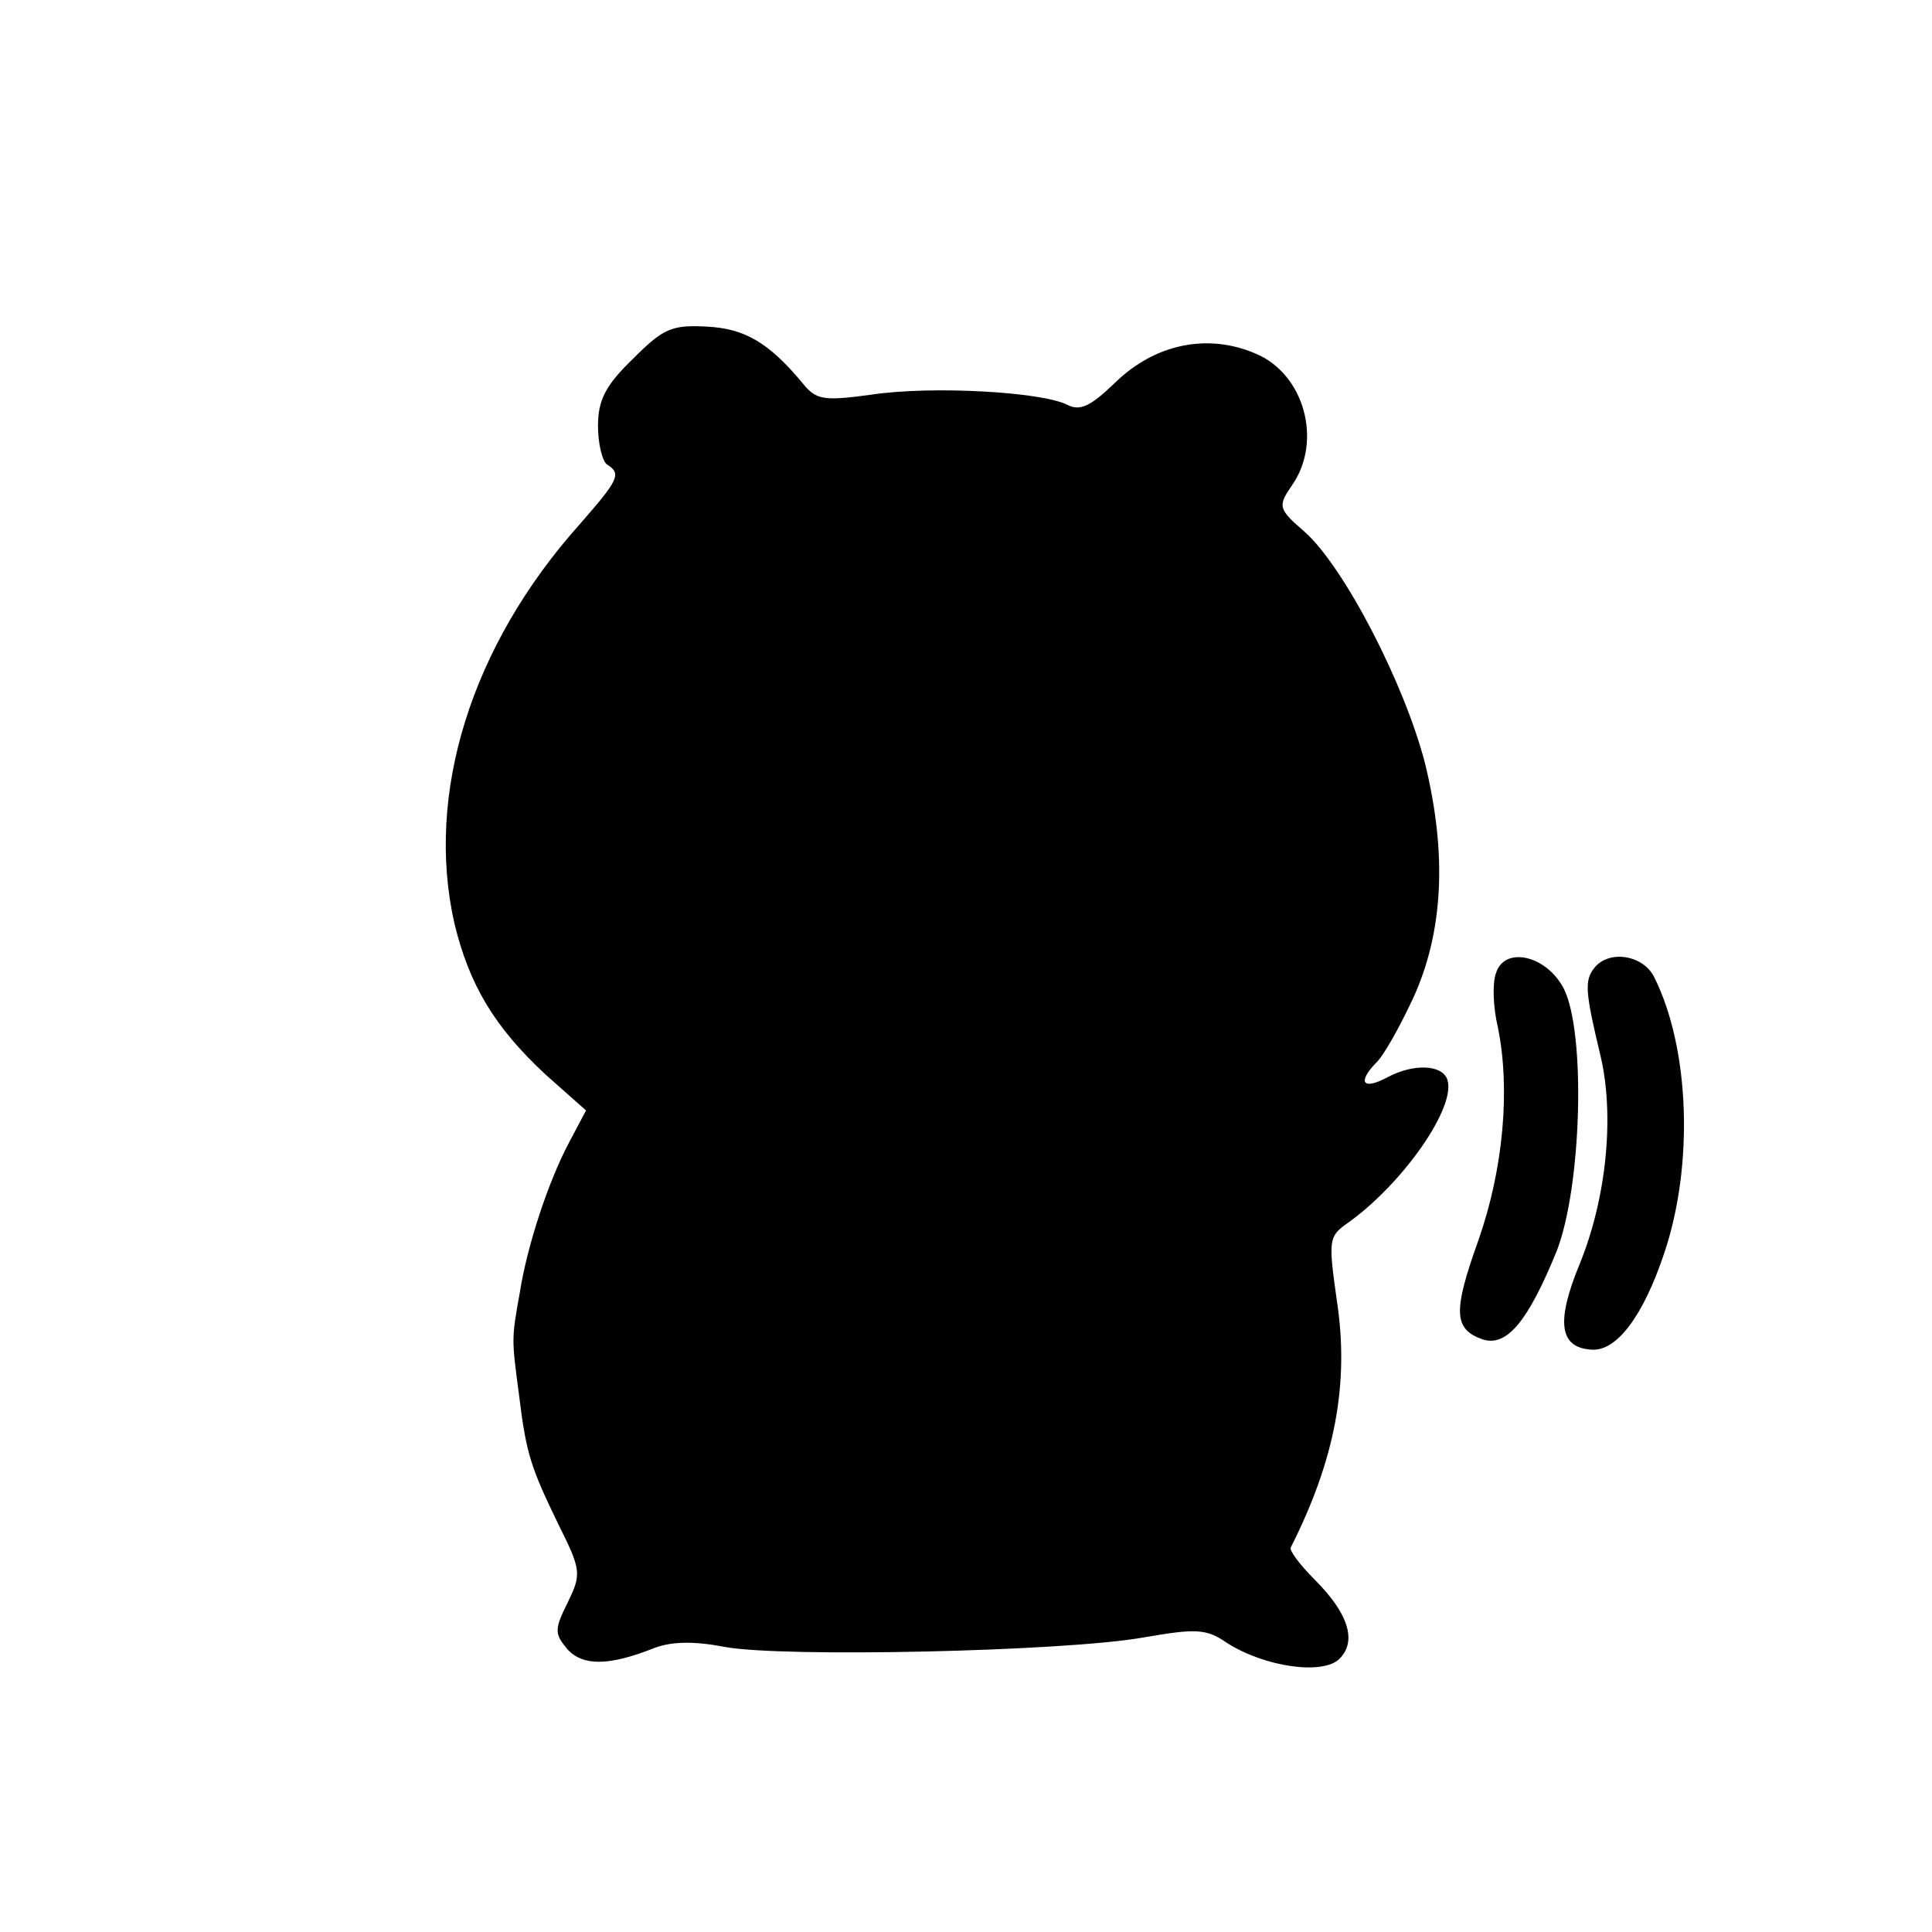
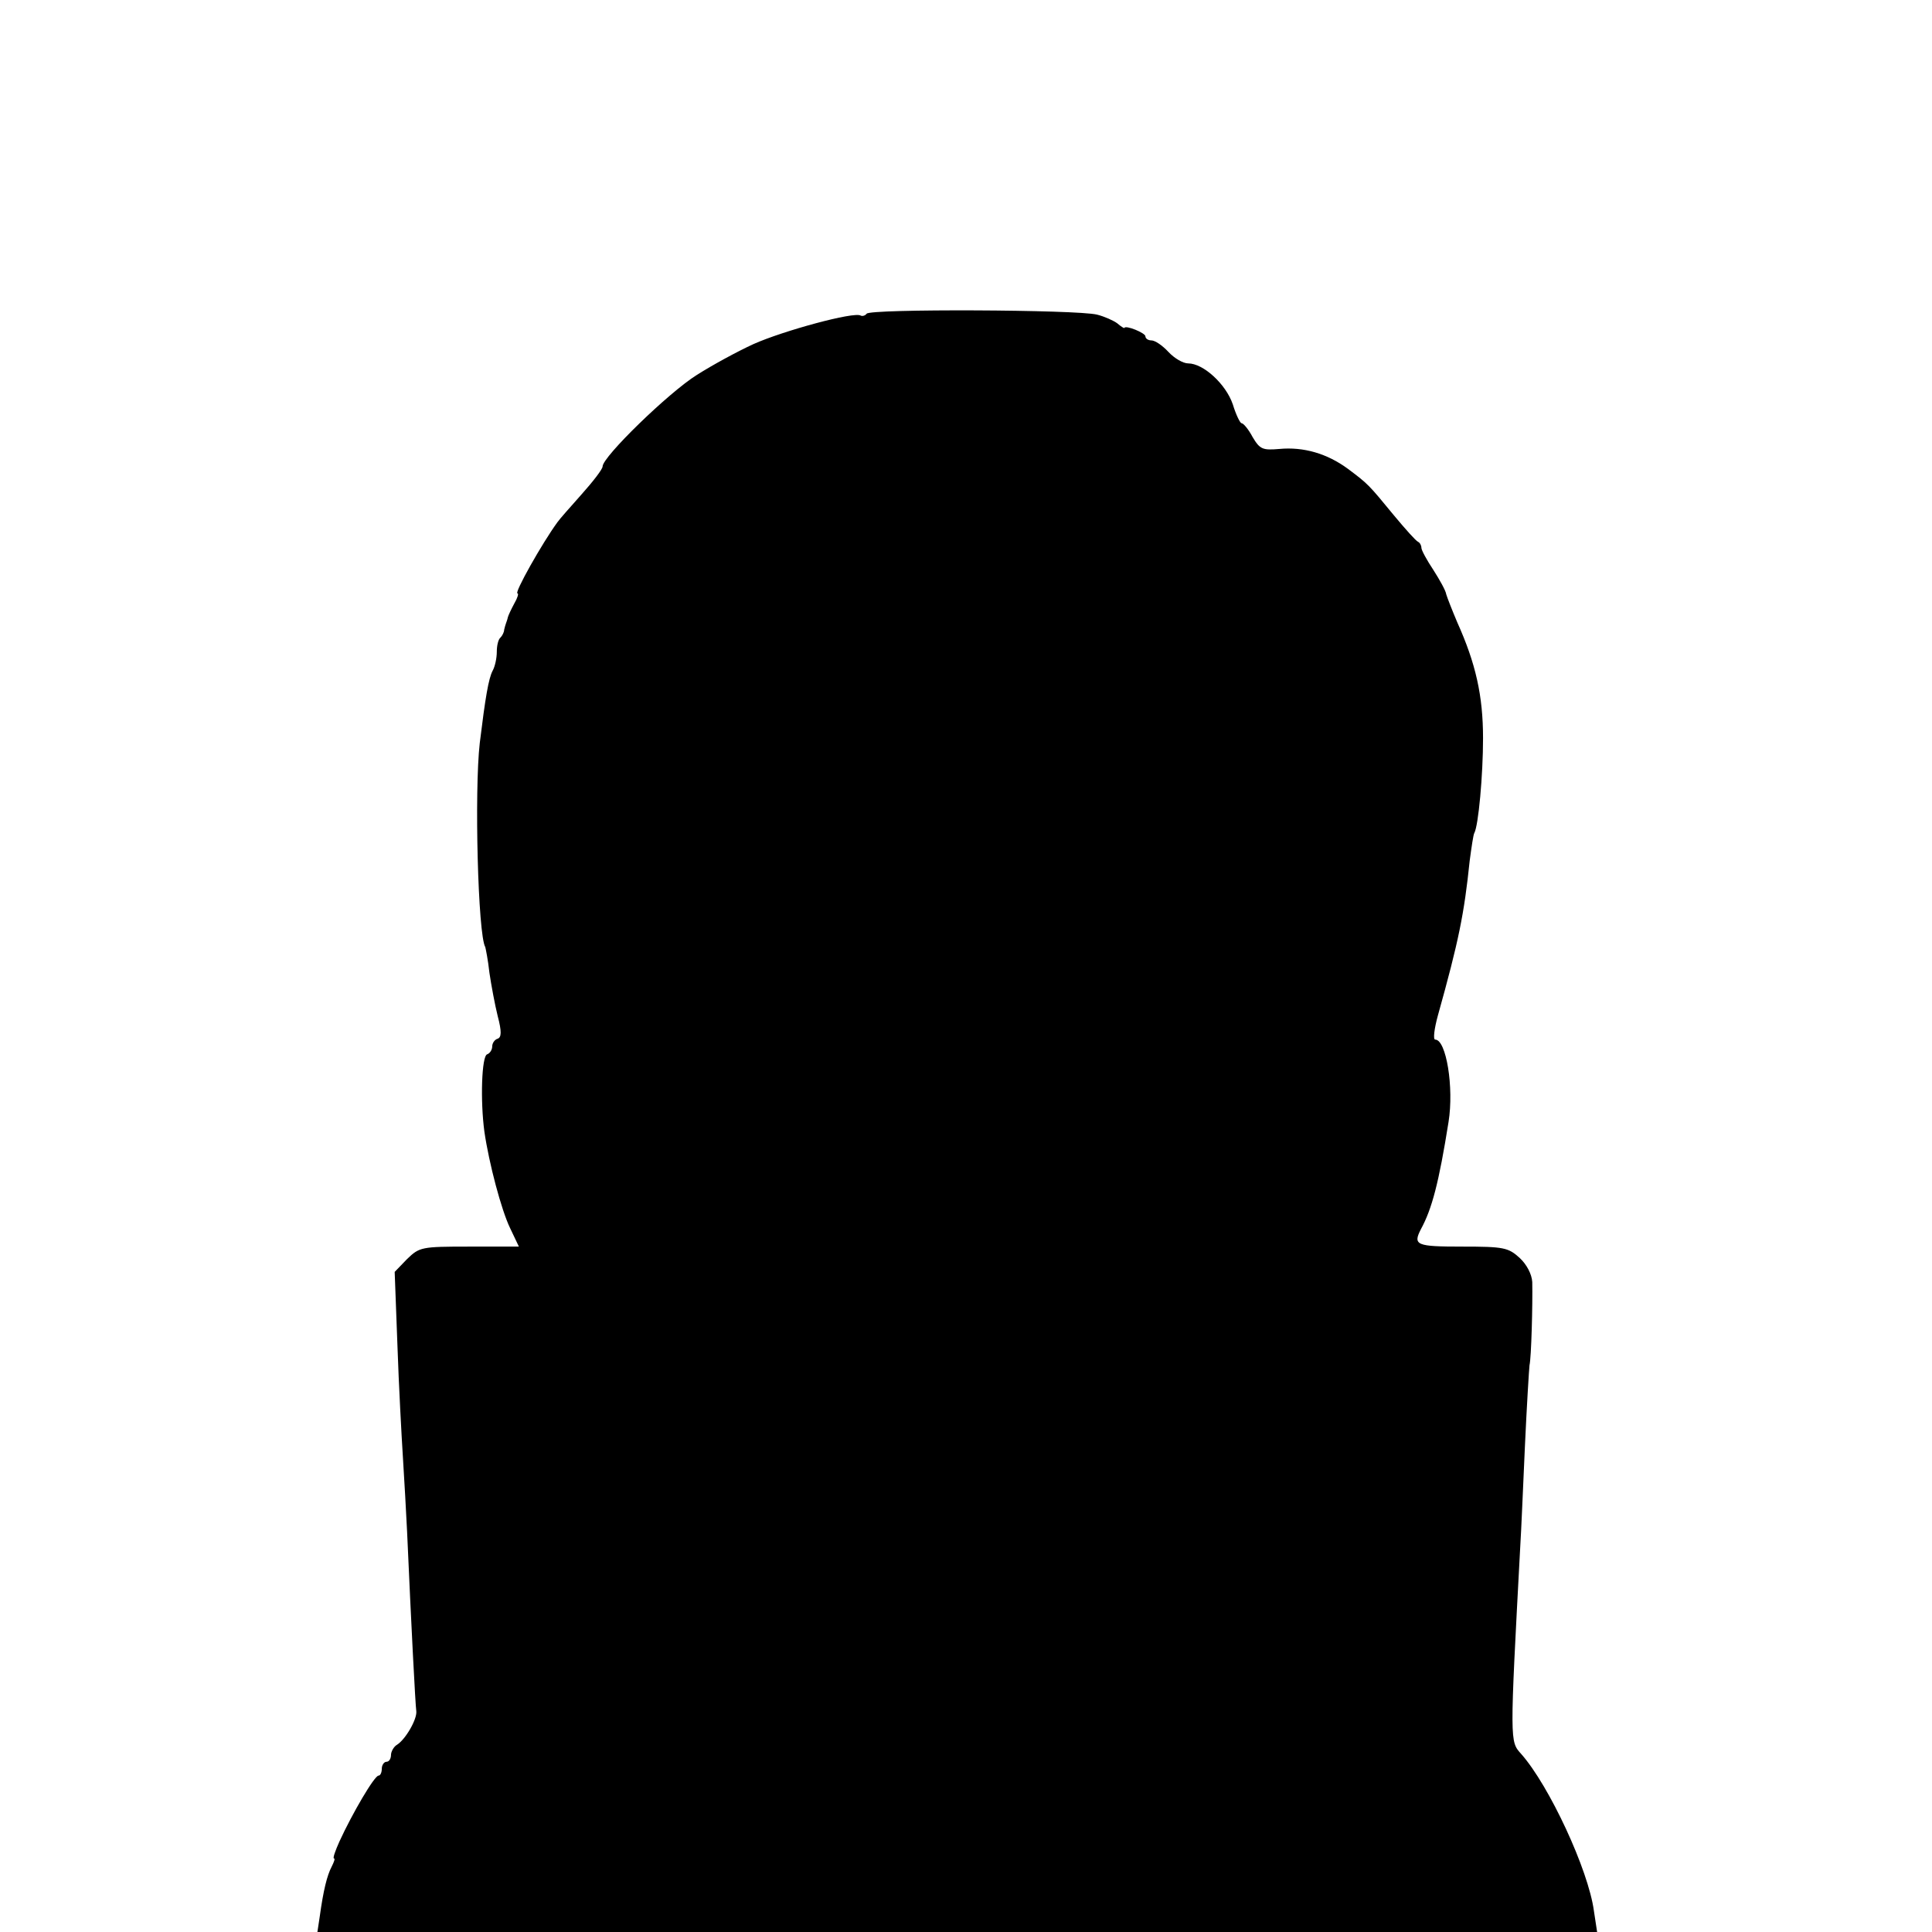
- <svg xmlns="http://www.w3.org/2000/svg" version="1.0" width="210pt" height="210pt" viewBox="0 0 210 210" preserveAspectRatio="xMidYMid meet">
-   <g transform="translate(0,210) scale(0.1,-0.1)" fill="#000000" stroke="none">
-     <path d="M688 1710 c-30 -29 -38 -45 -38 -73 0 -20 5 -39 10 -42 16 -10 12 -17 -30 -65 -118 -132 -168 -293 -136 -434 16 -66 43 -112 99 -164 l44 -39 -18 -34 c-23 -43 -46 -113 -54 -164 -9 -50 -9 -50 -1 -110 8 -66 13 -80 43 -142 25 -50 25 -54 10 -85 -15 -30 -14 -34 0 -51 17 -18 45 -18 95 2 19 7 44 7 75 1 63 -12 370 -5 455 10 58 10 69 10 92 -6 41 -26 104 -35 122 -17 19 19 10 49 -27 86 -16 16 -28 32 -26 35 48 95 64 178 50 269 -9 64 -9 69 11 83 61 43 120 128 109 157 -6 16 -37 17 -65 2 -26 -14 -33 -6 -13 15 9 8 27 41 41 71 33 72 37 157 13 255 -22 86 -88 214 -131 252 -29 25 -29 28 -14 50 34 48 14 122 -40 144 -52 22 -109 10 -152 -32 -27 -26 -38 -31 -52 -24 -27 14 -147 21 -213 11 -52 -7 -60 -6 -75 13 -36 43 -62 59 -104 61 -38 2 -47 -2 -80 -35z" />
-     <path d="M1626 1042 c-4 -11 -3 -37 2 -58 14 -68 6 -155 -21 -232 -28 -78 -27 -97 5 -108 26 -8 49 20 80 96 27 69 32 236 8 285 -19 37 -65 47 -74 17z" />
-     <path d="M1733 1048 c-11 -14 -10 -26 7 -97 15 -65 6 -154 -23 -225 -26 -63 -22 -91 13 -93 27 -2 56 36 79 105 32 95 28 222 -11 300 -12 24 -49 30 -65 10z" />
+ <svg xmlns="http://www.w3.org/2000/svg" version="1.0" width="420pt" height="420pt" viewBox="0 0 420 420" preserveAspectRatio="xMidYMid meet">
+   <g transform="translate(0,420) scale(0.1,-0.1)" fill="#000000" stroke="none">
+     <path d="M1884 3518 c-3 -4 -9 -6 -13 -4 -14 9 -168 -33 -233 -62 -35 -16 -90 -46 -123 -67 -61 -38 -205 -178 -205 -199 0 -6 -21 -33 -46 -61 -24 -27 -48 -54 -52 -60 -33 -45 -95 -155 -87 -155 3 0 0 -10 -7 -22 -7 -13 -13 -26 -14 -30 -1 -5 -3 -10 -4 -13 -1 -3 -3 -9 -4 -14 0 -5 -4 -13 -8 -17 -5 -4 -8 -18 -8 -31 0 -14 -4 -32 -9 -41 -9 -17 -16 -59 -28 -157 -12 -104 -4 -418 12 -444 1 -4 6 -28 9 -56 4 -27 12 -70 18 -94 9 -34 8 -46 0 -49 -7 -2 -12 -10 -12 -17 0 -7 -5 -15 -11 -17 -12 -4 -15 -101 -6 -168 10 -69 37 -171 56 -210 l19 -40 -108 0 c-104 0 -108 -1 -135 -27 l-27 -28 6 -160 c3 -88 9 -198 12 -245 3 -47 7 -119 9 -160 9 -204 18 -377 20 -390 2 -17 -23 -61 -42 -73 -7 -4 -13 -15 -13 -22 0 -8 -4 -15 -10 -15 -5 0 -10 -7 -10 -15 0 -8 -3 -15 -7 -15 -9 0 -57 -82 -85 -143 -9 -20 -15 -37 -12 -37 3 0 0 -8 -5 -18 -10 -19 -18 -51 -26 -109 l-5 -33 1391 0 1391 0 -7 46 c-12 89 -97 272 -158 341 -25 28 -25 22 -2 453 2 30 6 127 10 215 4 88 9 168 10 177 4 17 7 132 6 181 -1 17 -12 38 -27 52 -25 23 -35 25 -125 25 -100 0 -108 3 -90 38 24 44 39 101 60 233 12 75 -5 179 -29 179 -5 0 -2 24 6 53 45 161 57 220 69 336 4 30 8 57 10 60 9 16 19 126 19 206 0 93 -16 163 -56 252 -11 26 -22 54 -24 61 -1 8 -14 31 -28 53 -14 21 -26 43 -26 48 0 5 -3 11 -7 13 -5 2 -28 28 -53 58 -55 67 -56 68 -100 101 -45 33 -96 48 -149 43 -36 -3 -42 -1 -58 26 -9 17 -20 30 -24 30 -3 0 -12 18 -19 41 -15 44 -64 89 -97 89 -11 0 -30 11 -43 25 -13 14 -29 25 -37 25 -7 0 -13 4 -13 9 0 7 -43 25 -46 18 0 -1 -7 3 -15 10 -8 6 -28 15 -44 19 -43 11 -495 13 -501 2z" />
  </g>
</svg>
